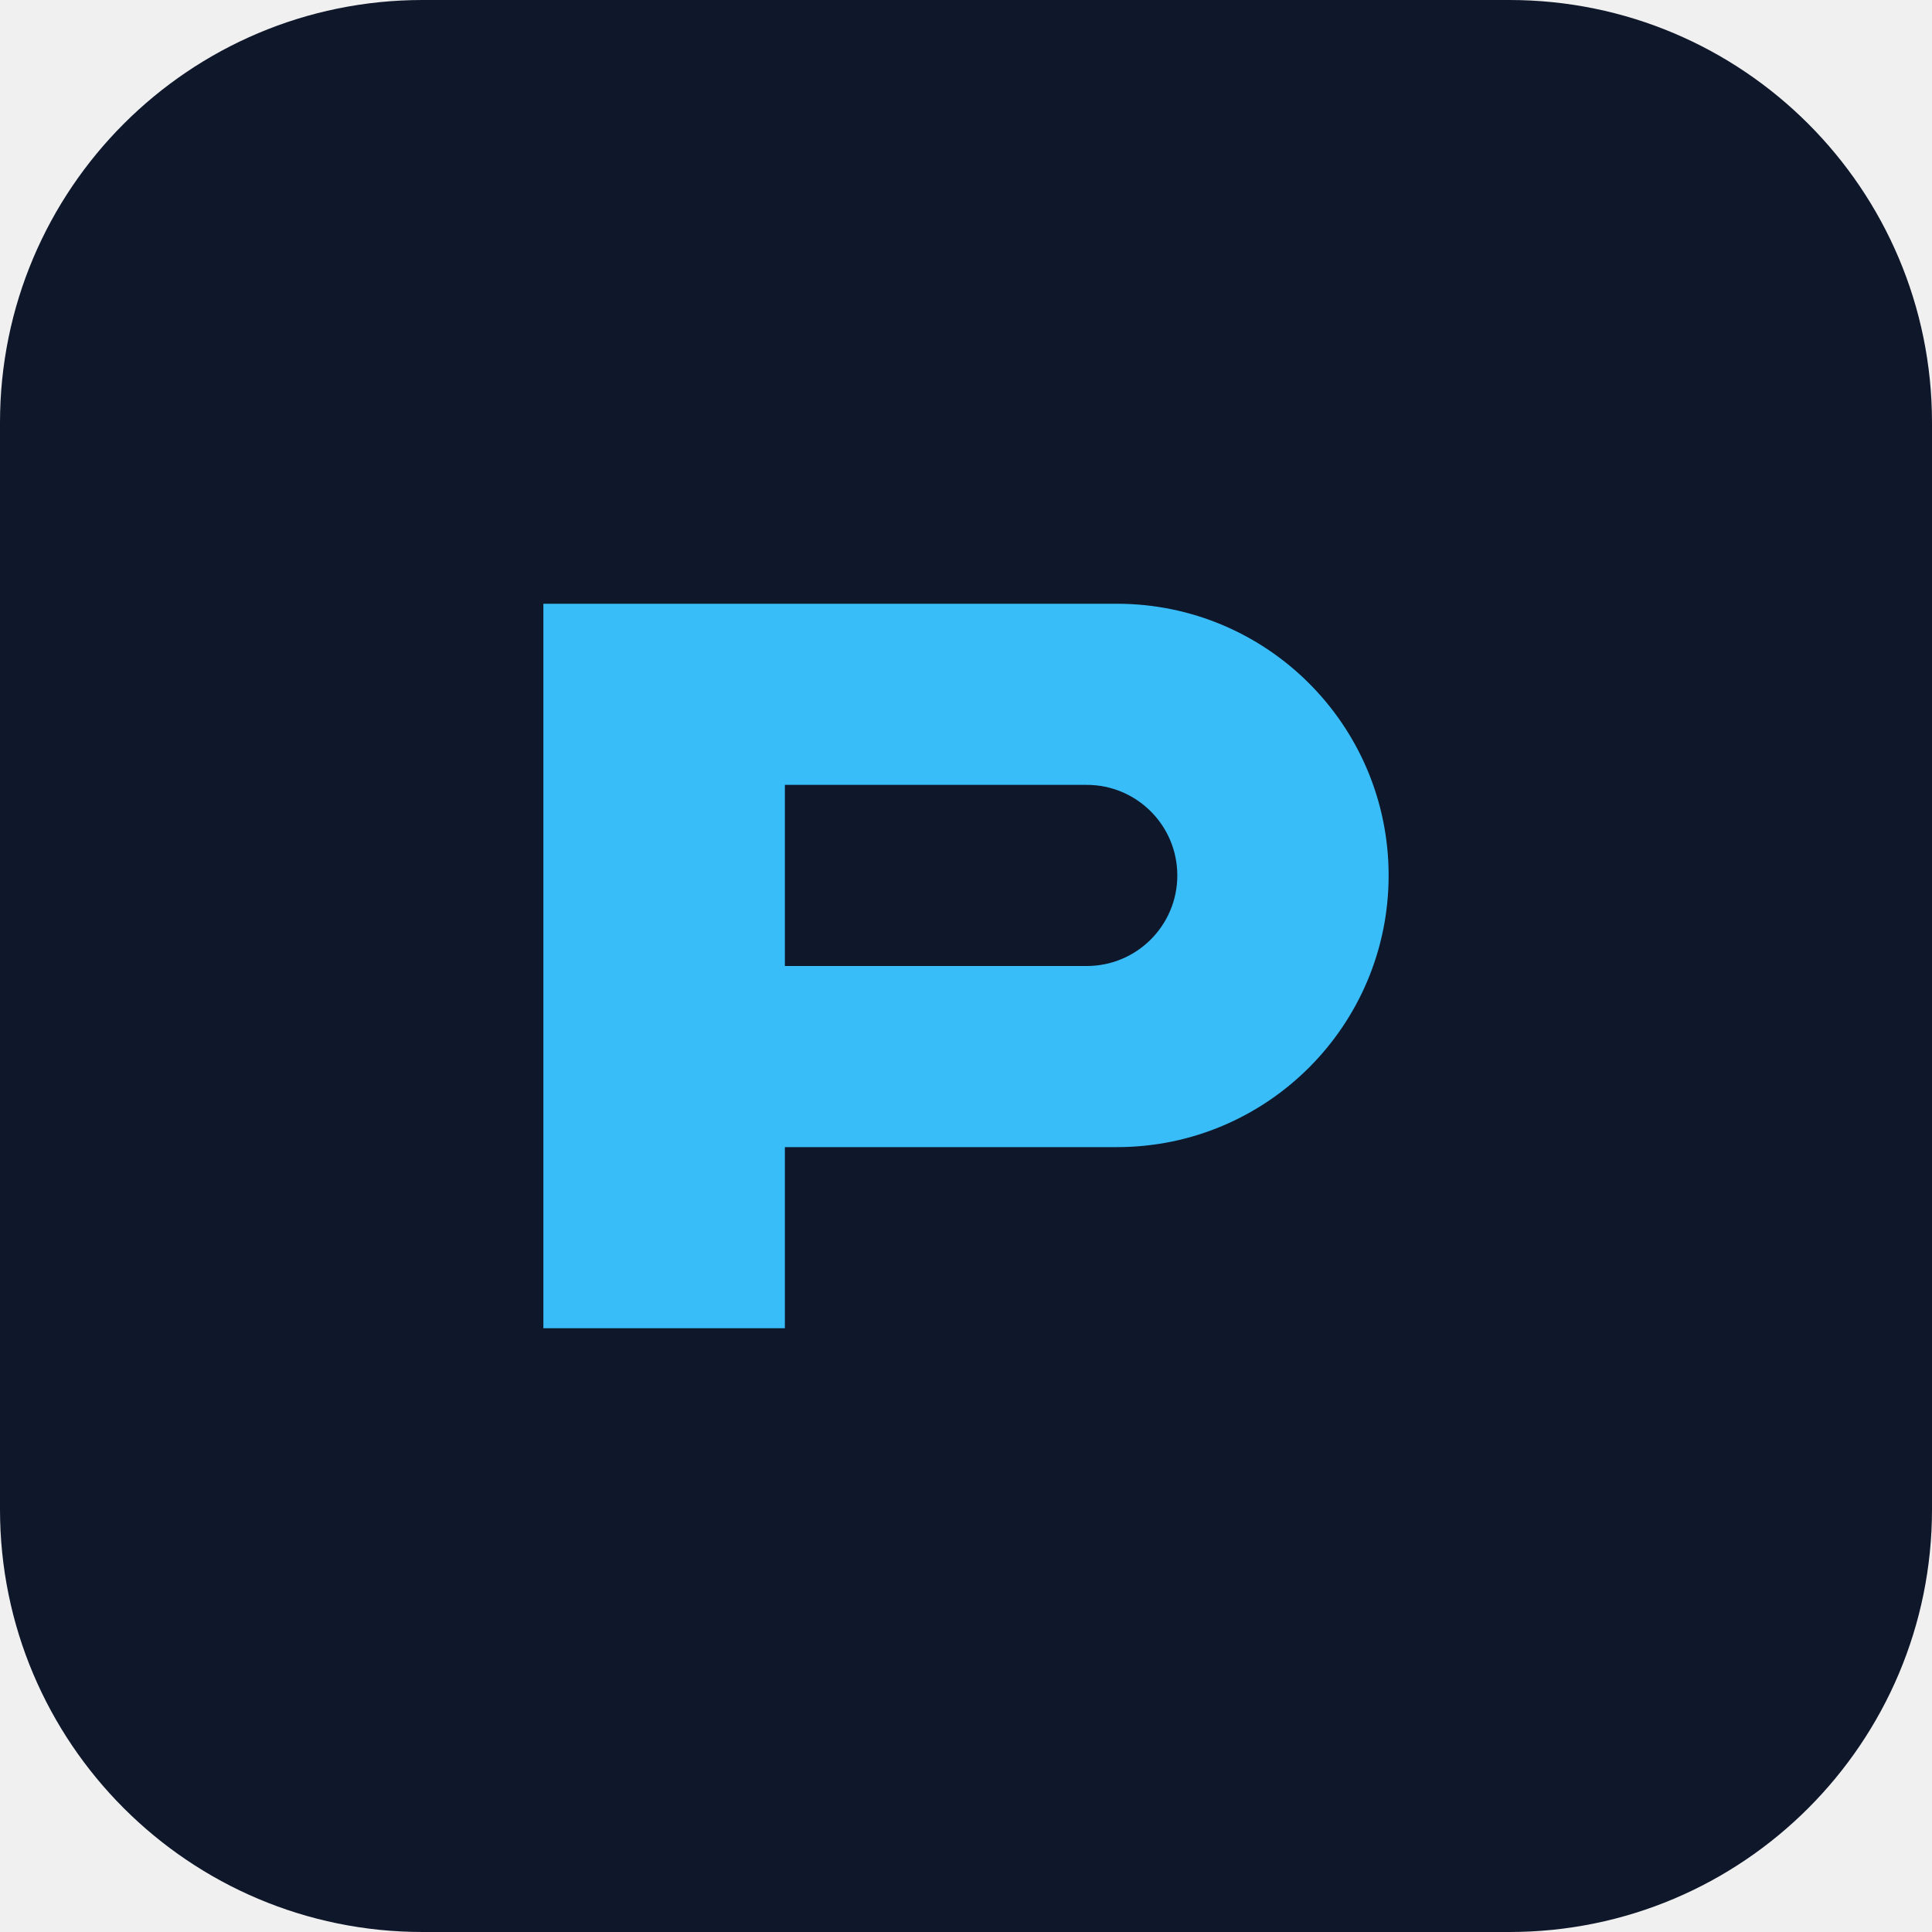
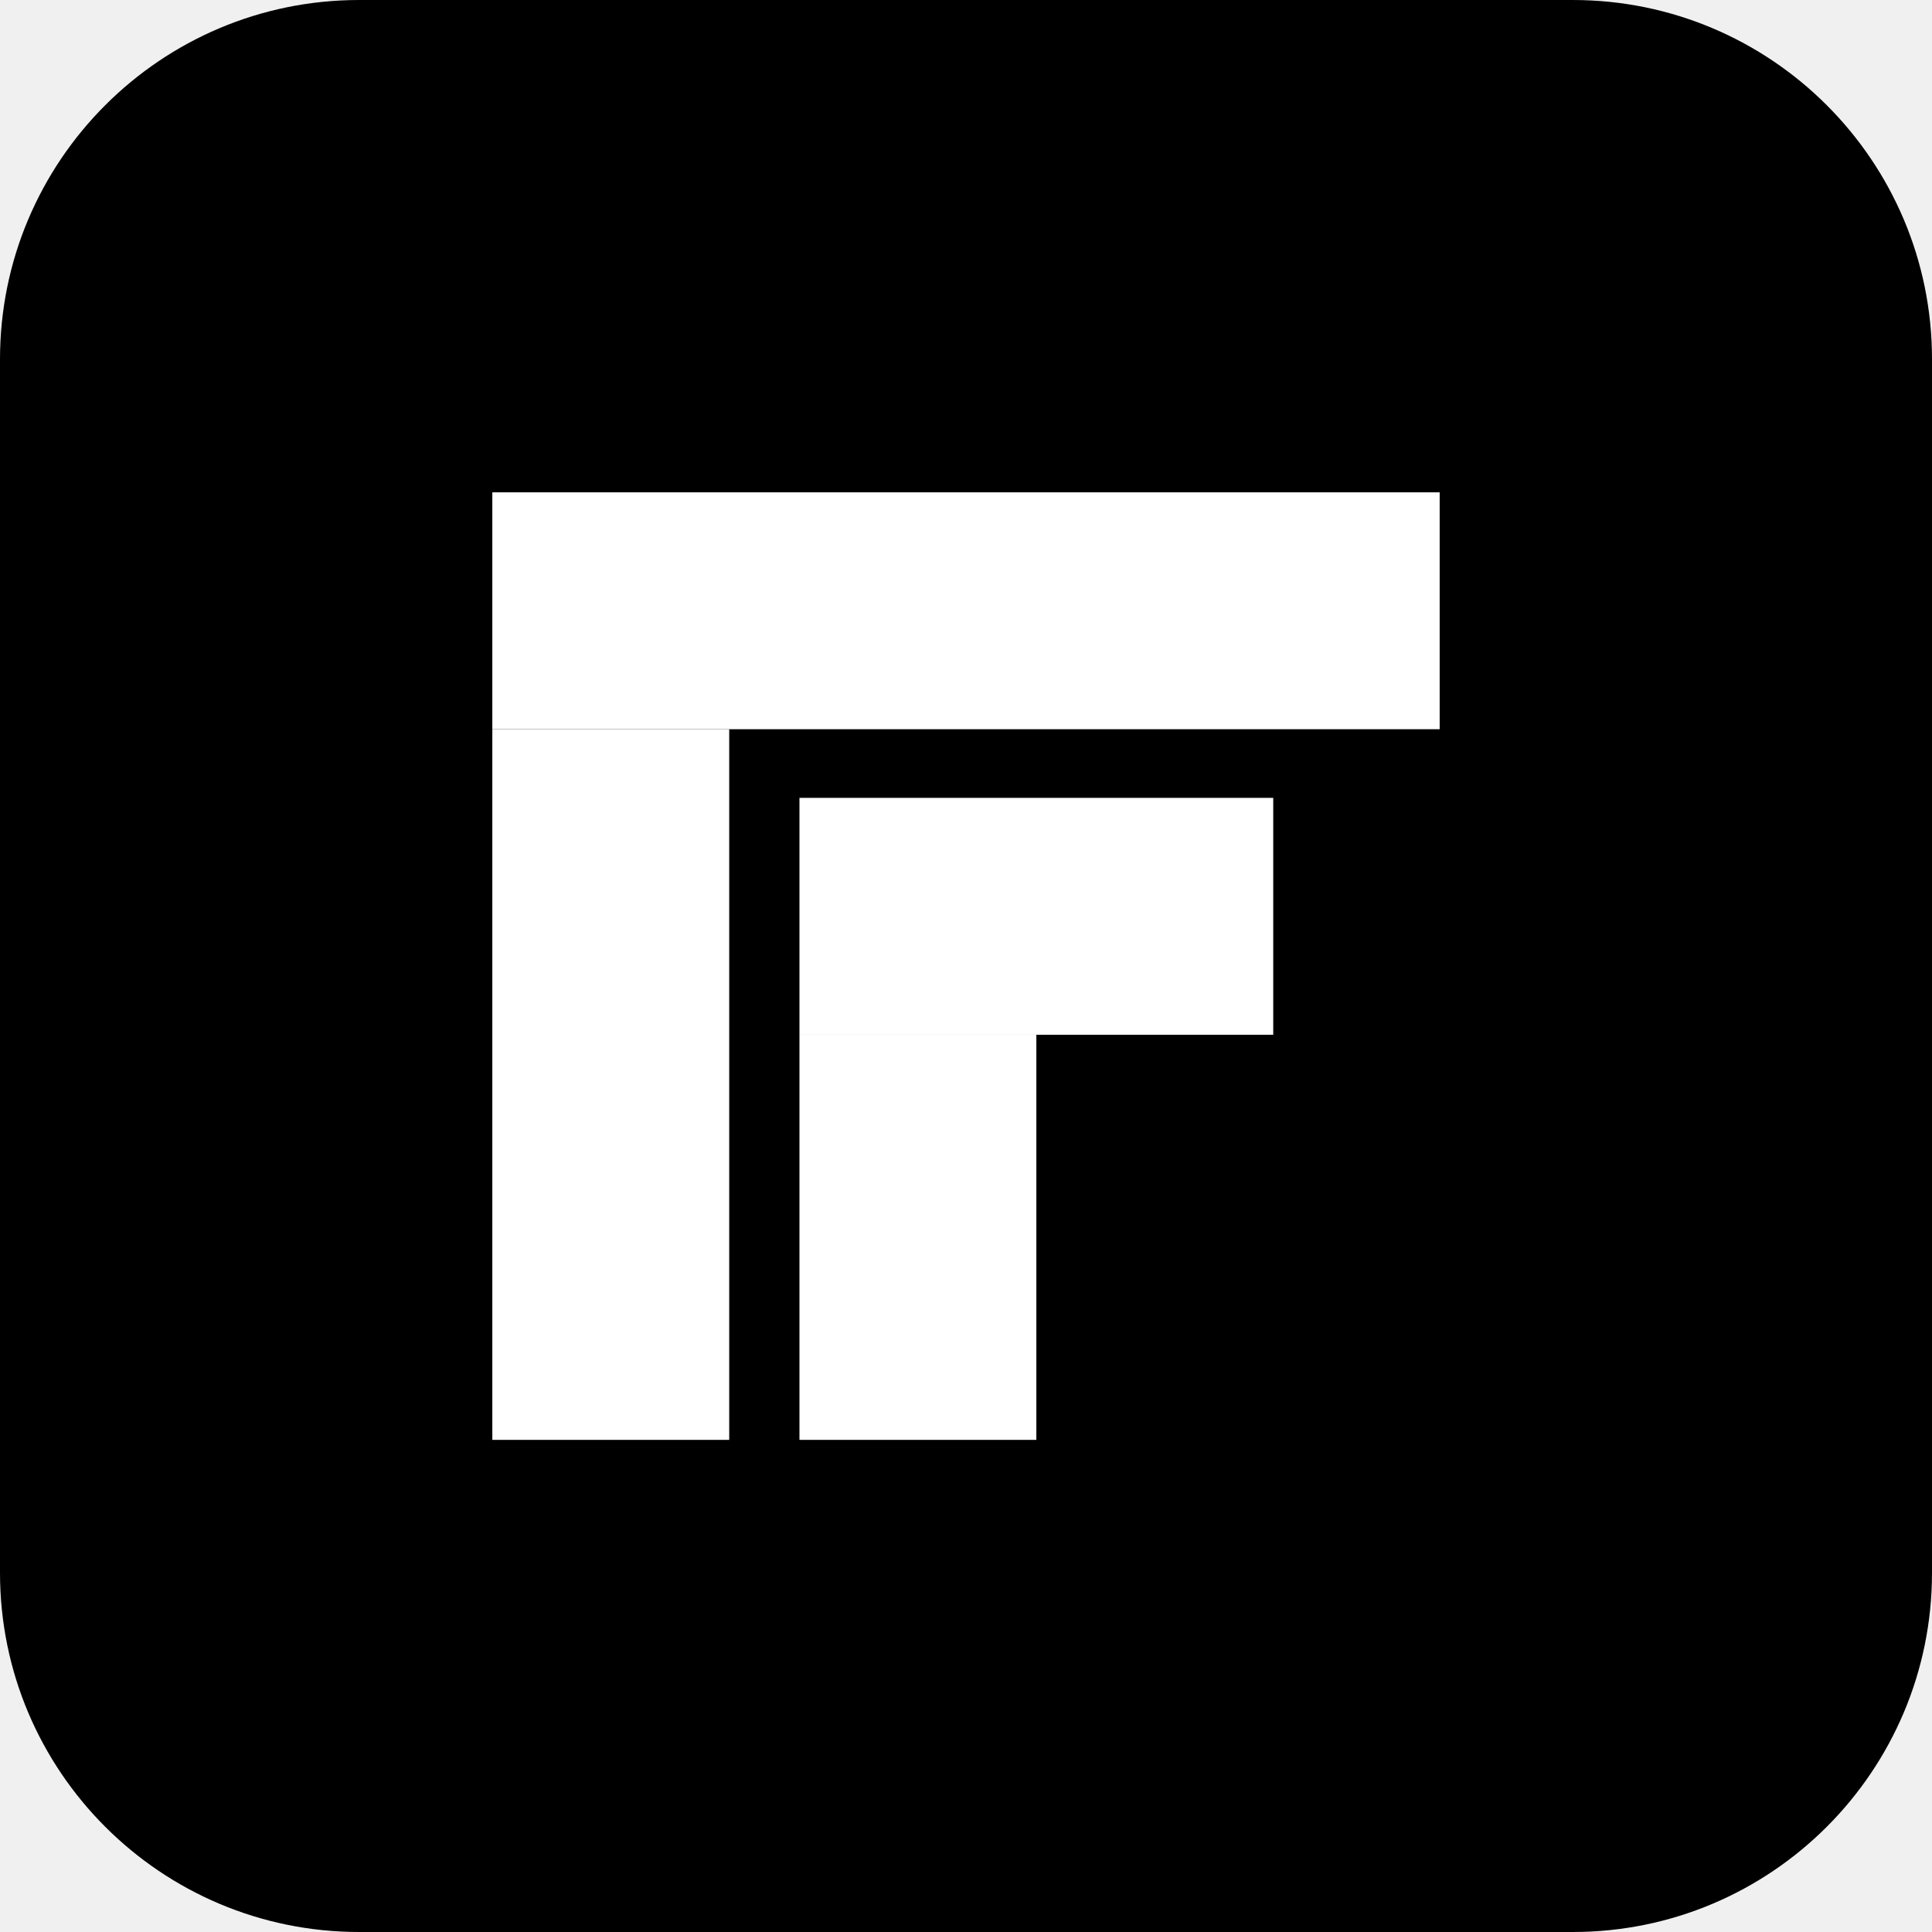
- <svg xmlns="http://www.w3.org/2000/svg" viewBox="0 0 32 32">
-   <rect width="32" height="32" rx="7" fill="#0f172a" />
-   <path d="M9 22V10h9.5a4.5 4.5 0 0 1 0 9H13v3H9Zm4-6h5a1.5 1.5 0 0 0 0-3h-5v3Z" fill="#38bdf8" />
+ <svg xmlns="http://www.w3.org/2000/svg" width="512" height="512" viewBox="0 0 96.81 96.81">
+   <rect width="96.81" height="96.81" rx="18" />
+   <g fill="#fff">
+     <rect x="24.67" y="24.67" width="47.47" height="11.87" />
+     <rect x="24.67" y="36.54" width="11.87" height="35.61" />
+     <rect x="40.06" y="39.98" width="23.74" height="11.87" />
+     <rect x="40.06" y="51.85" width="11.87" height="20.3" />
+   </g>
</svg>
